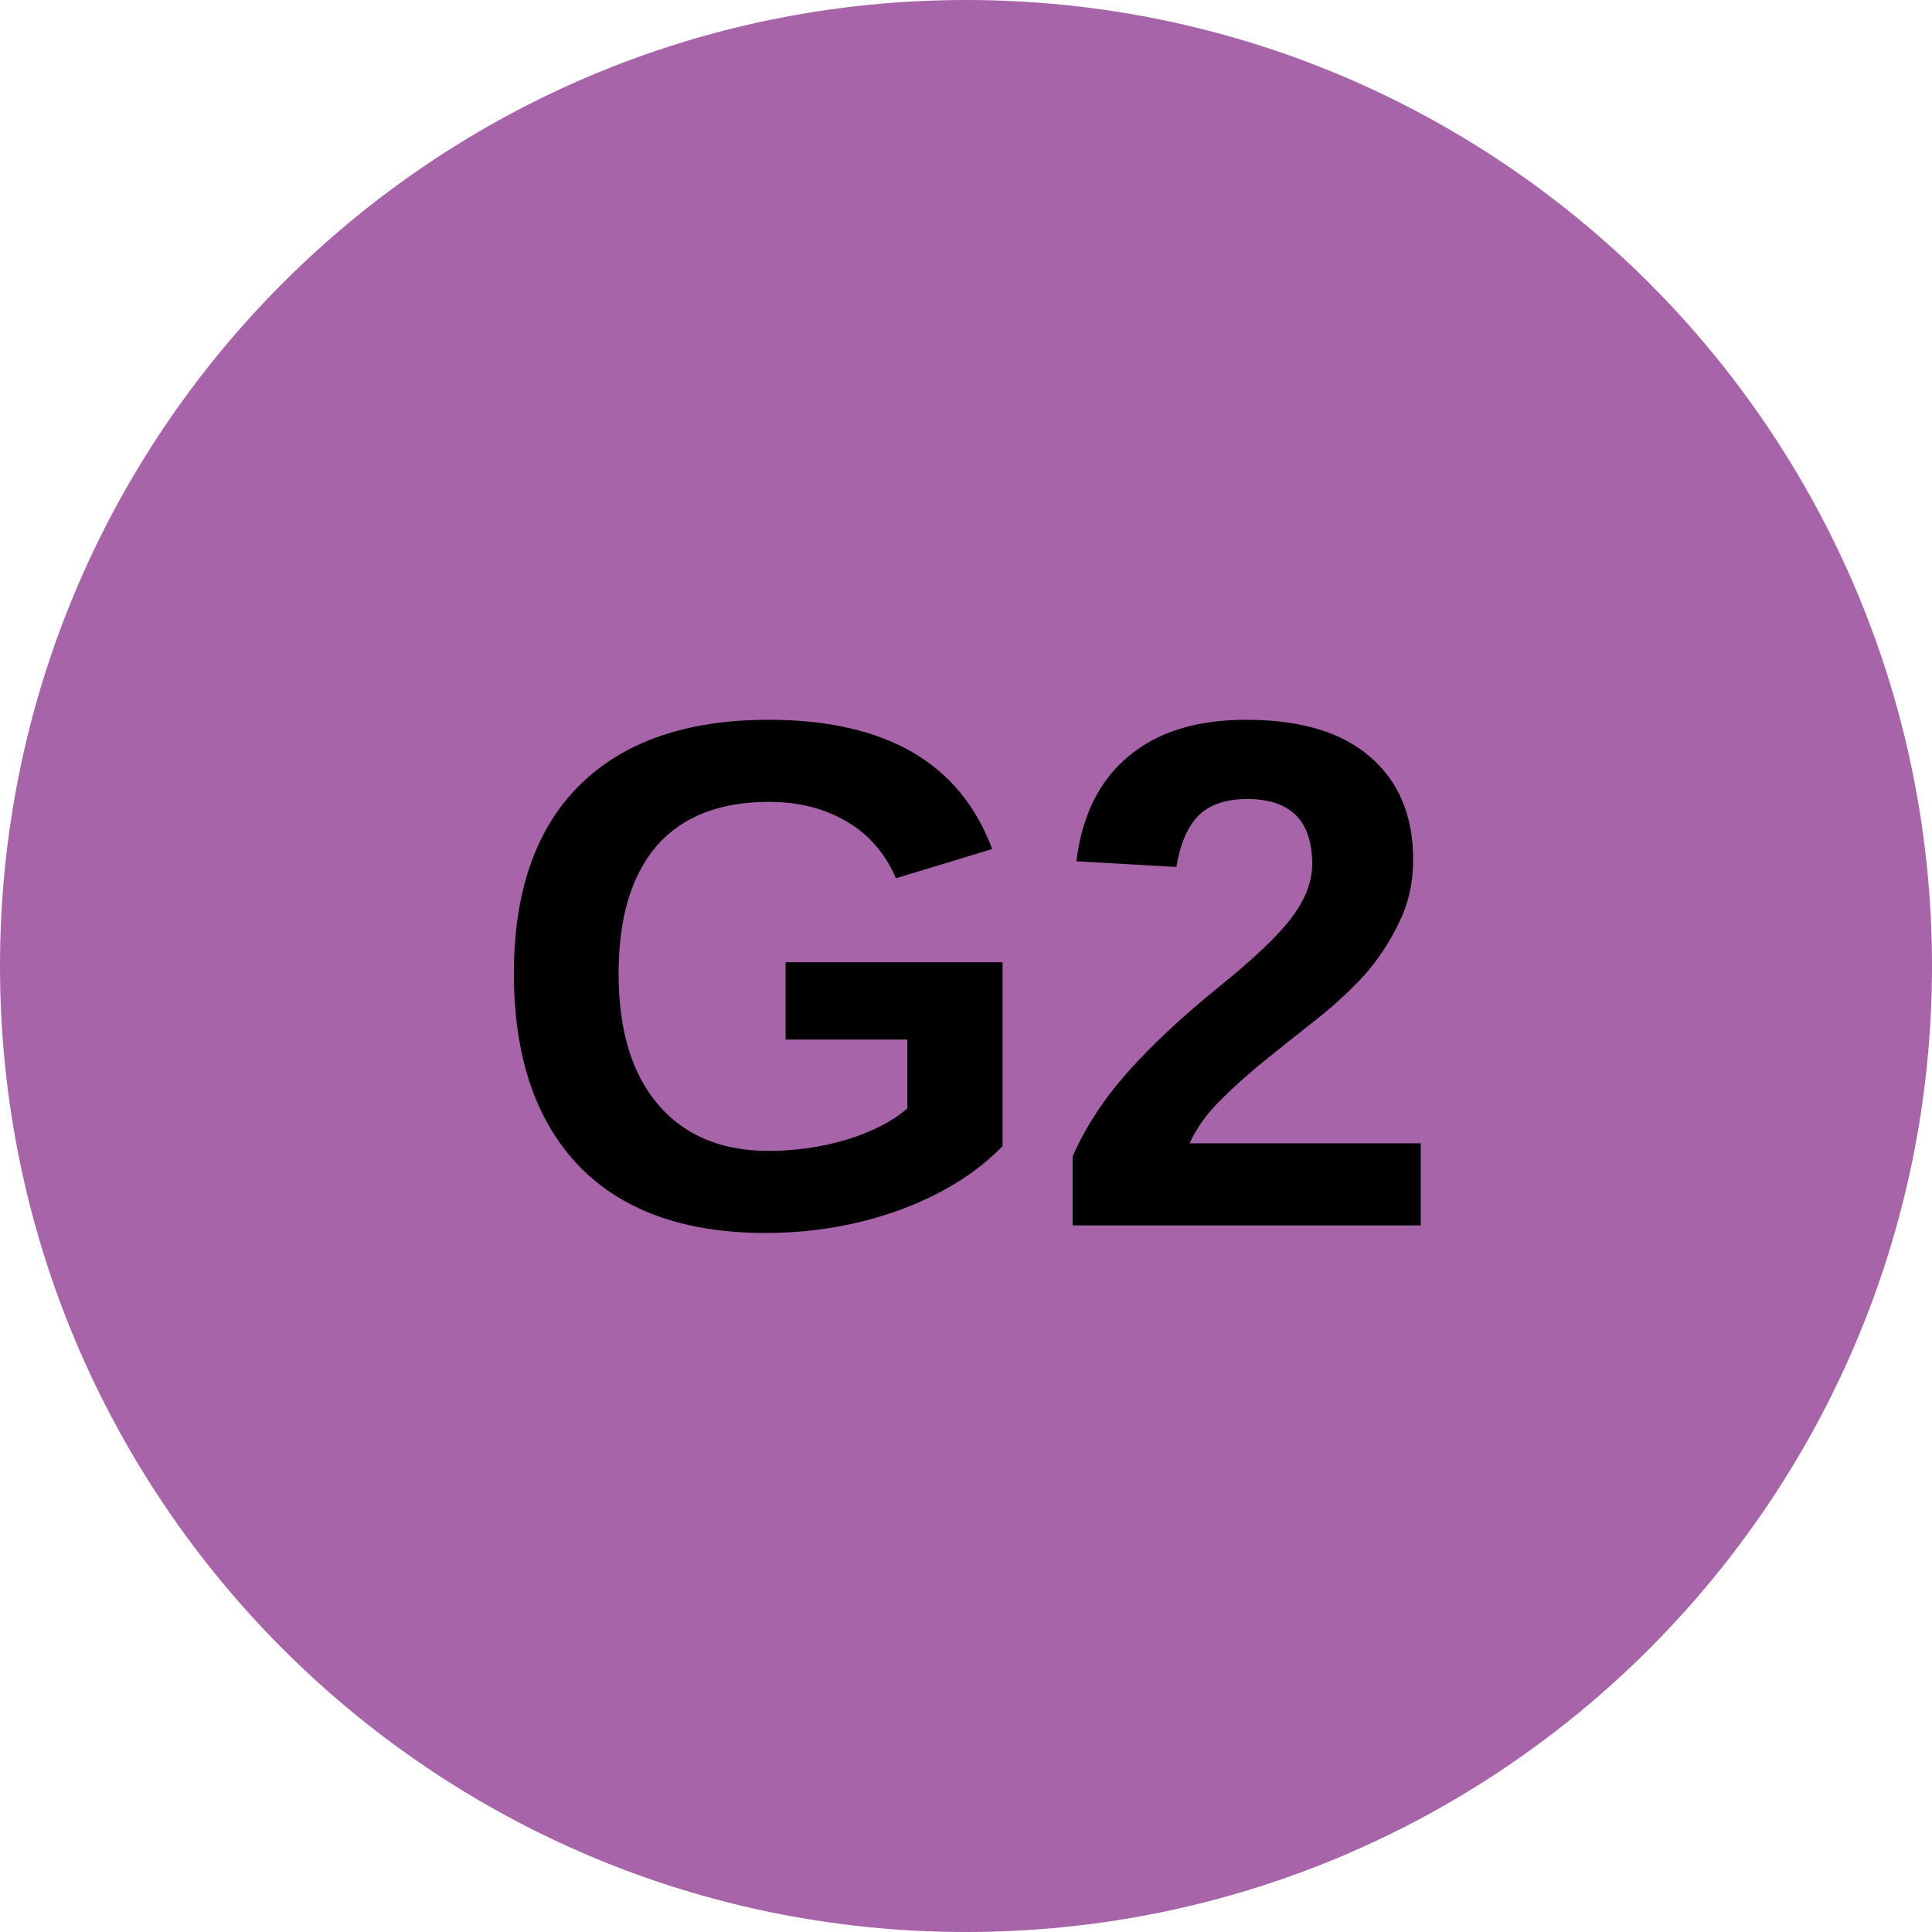
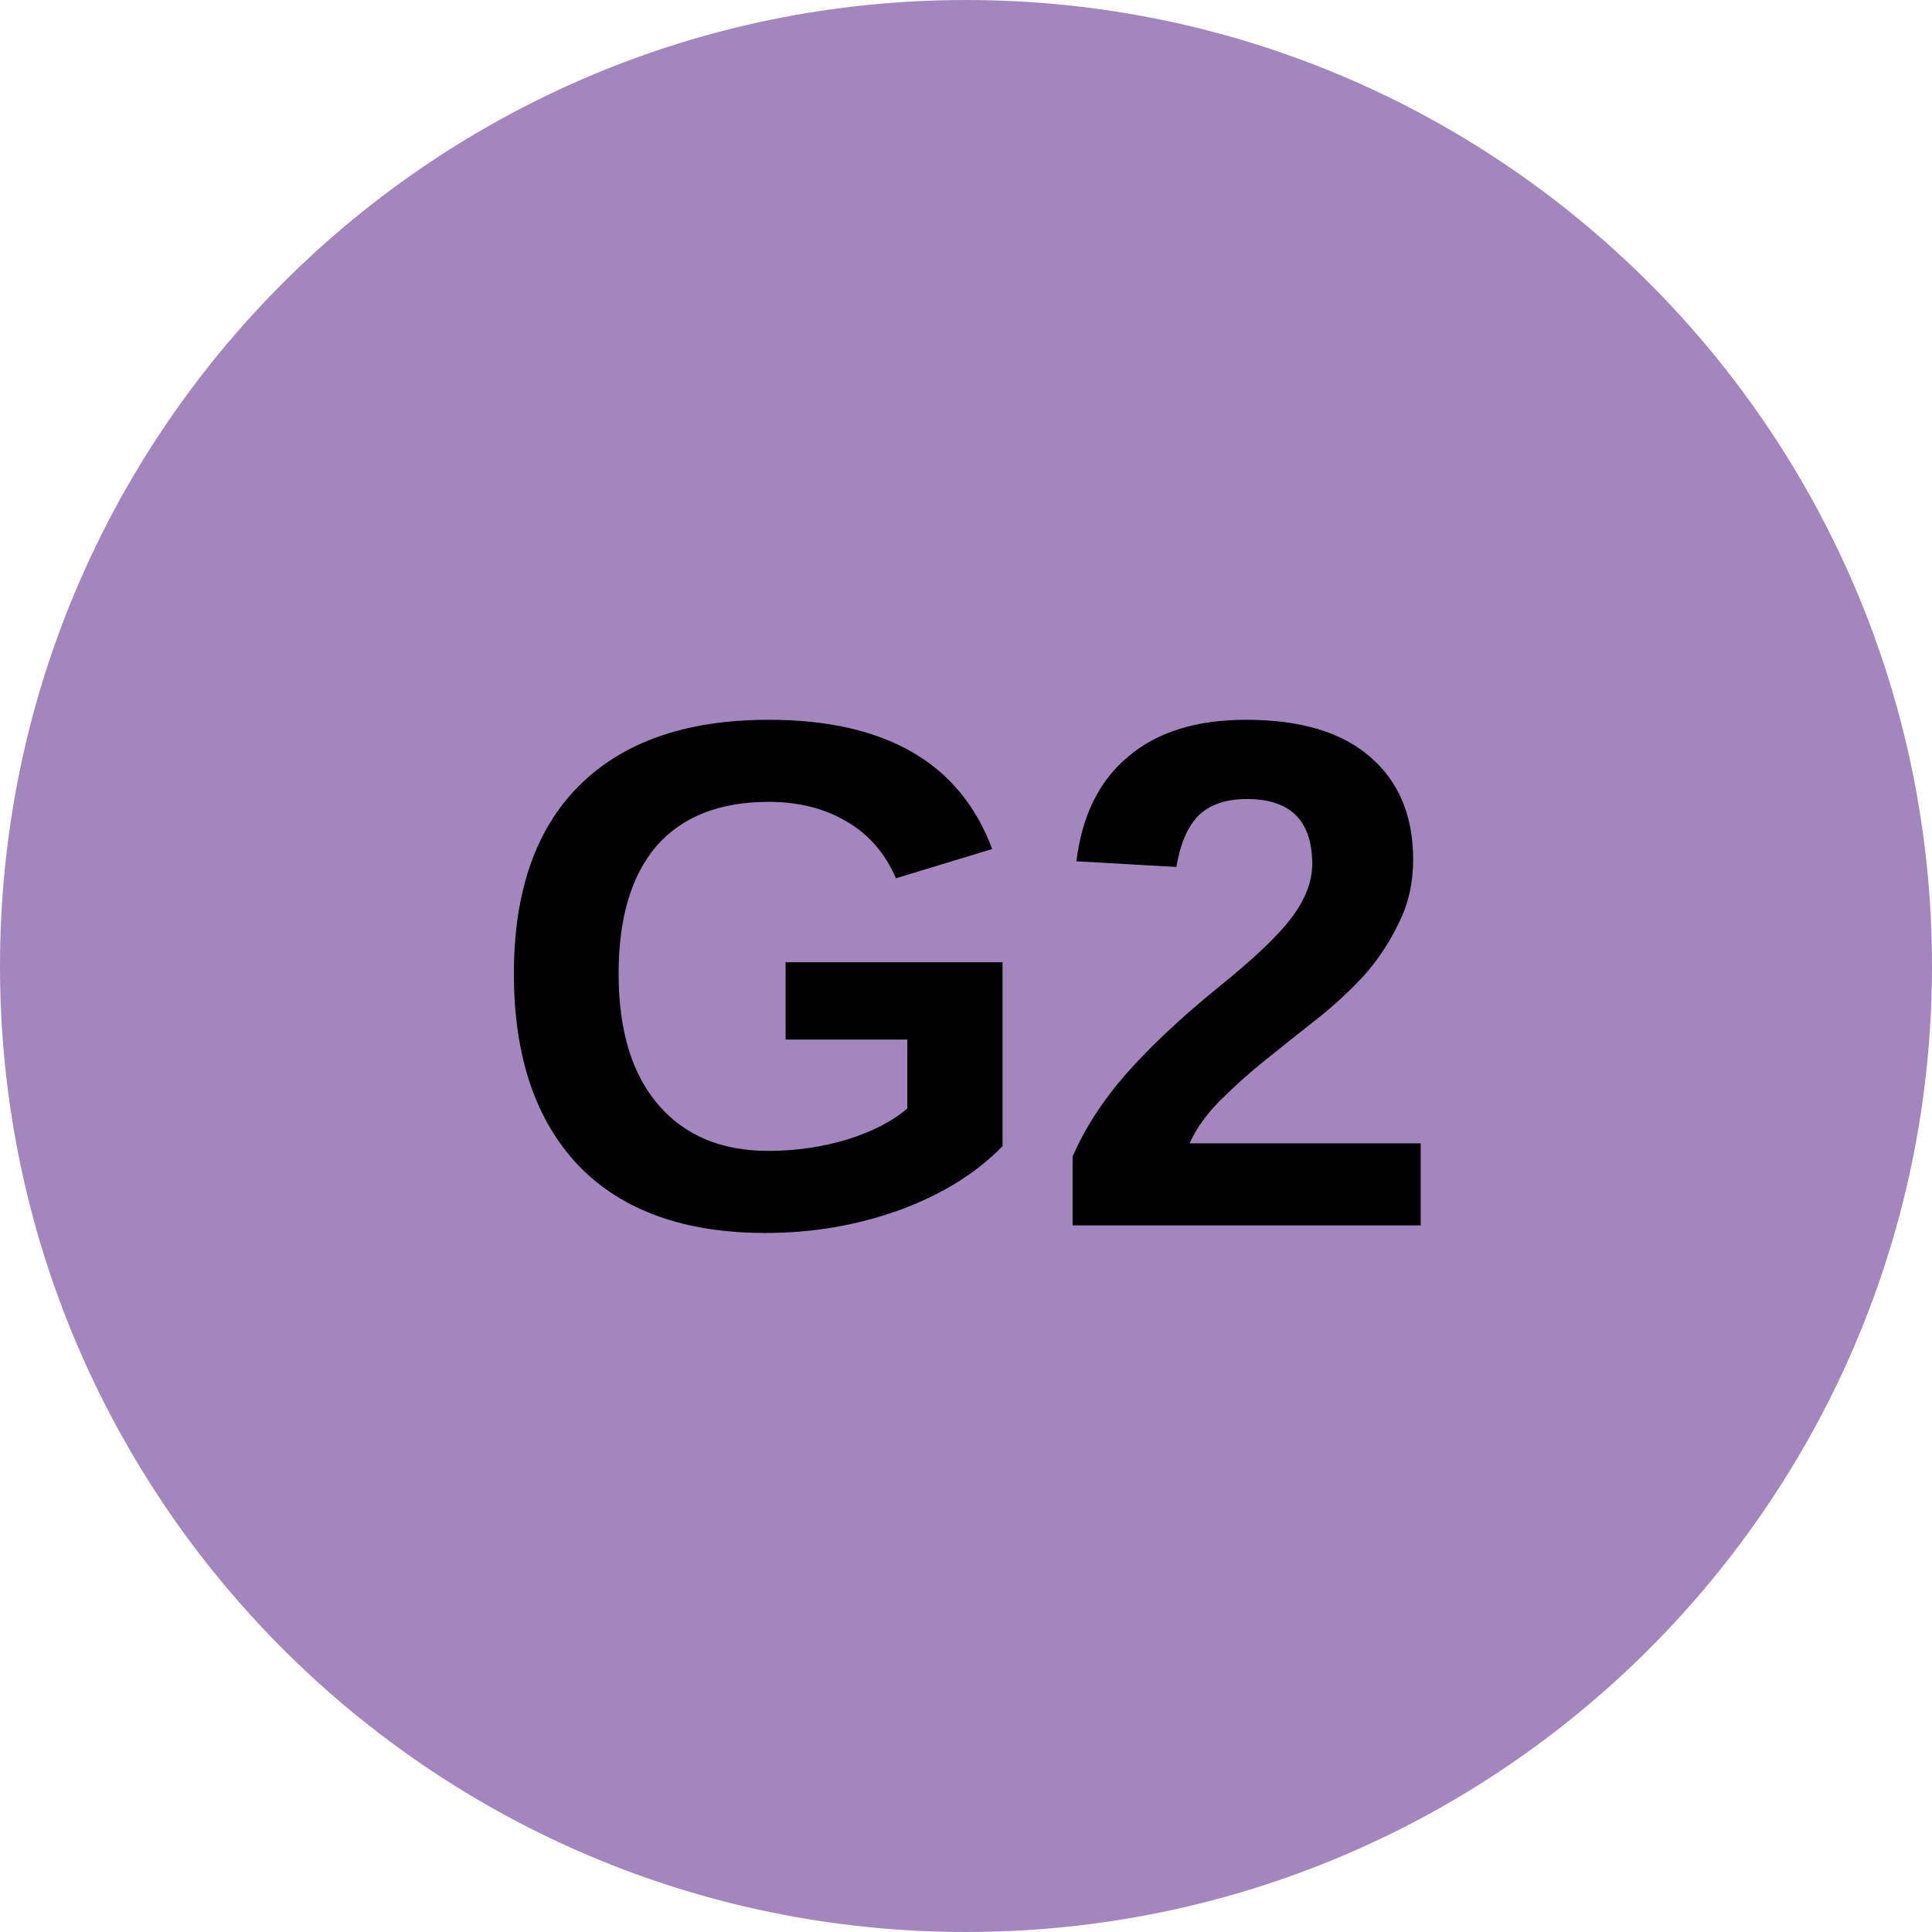
<svg xmlns="http://www.w3.org/2000/svg" id="SVGRoot" width="32px" height="32px" version="1.1" viewBox="0 0 32 32">
-   <circle cx="16" cy="16" r="16" fill="#a764a9" />
+   <circle cx="16" cy="16" r="16" fill="#a386be" />
  <text x="8.011" y="20.295" fill="#000000" font-family="Arial" font-size="12px" style="line-height:1.25" xml:space="preserve">
    <tspan x="8.011" y="20.295" fill="#000000" font-family="Arial" font-size="12px" font-weight="bold">G2</tspan>
  </text>
</svg>
